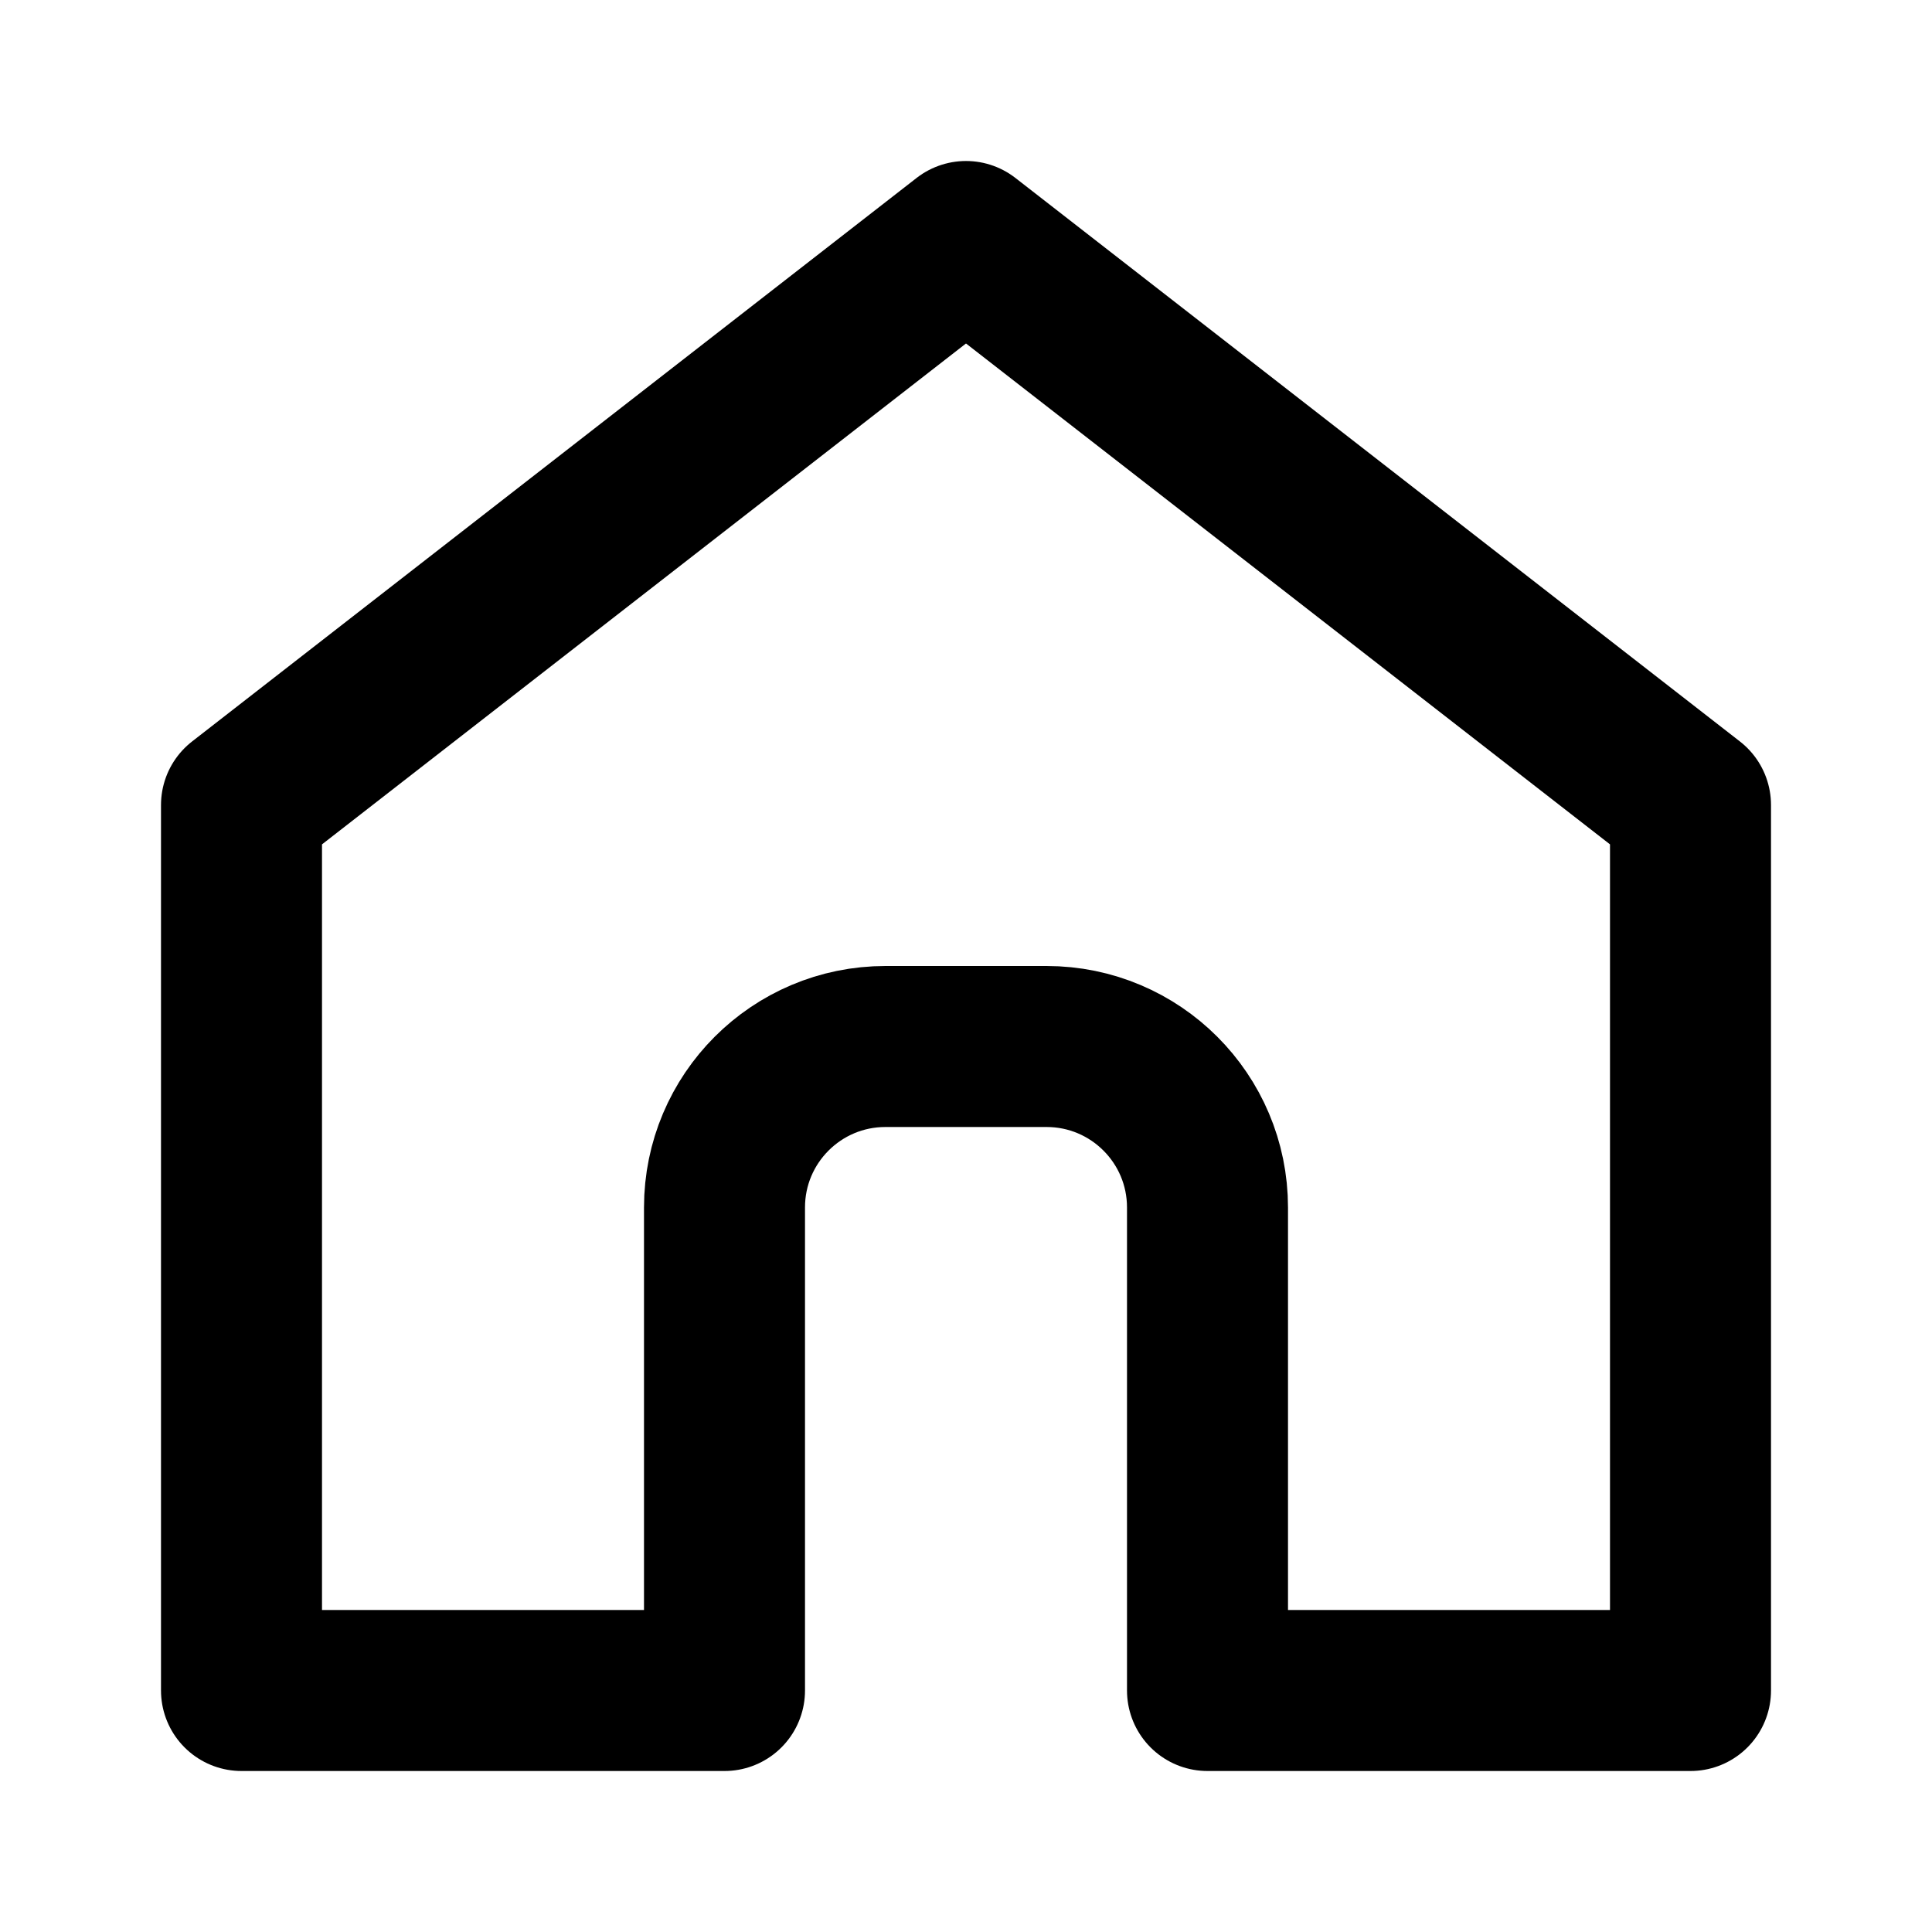
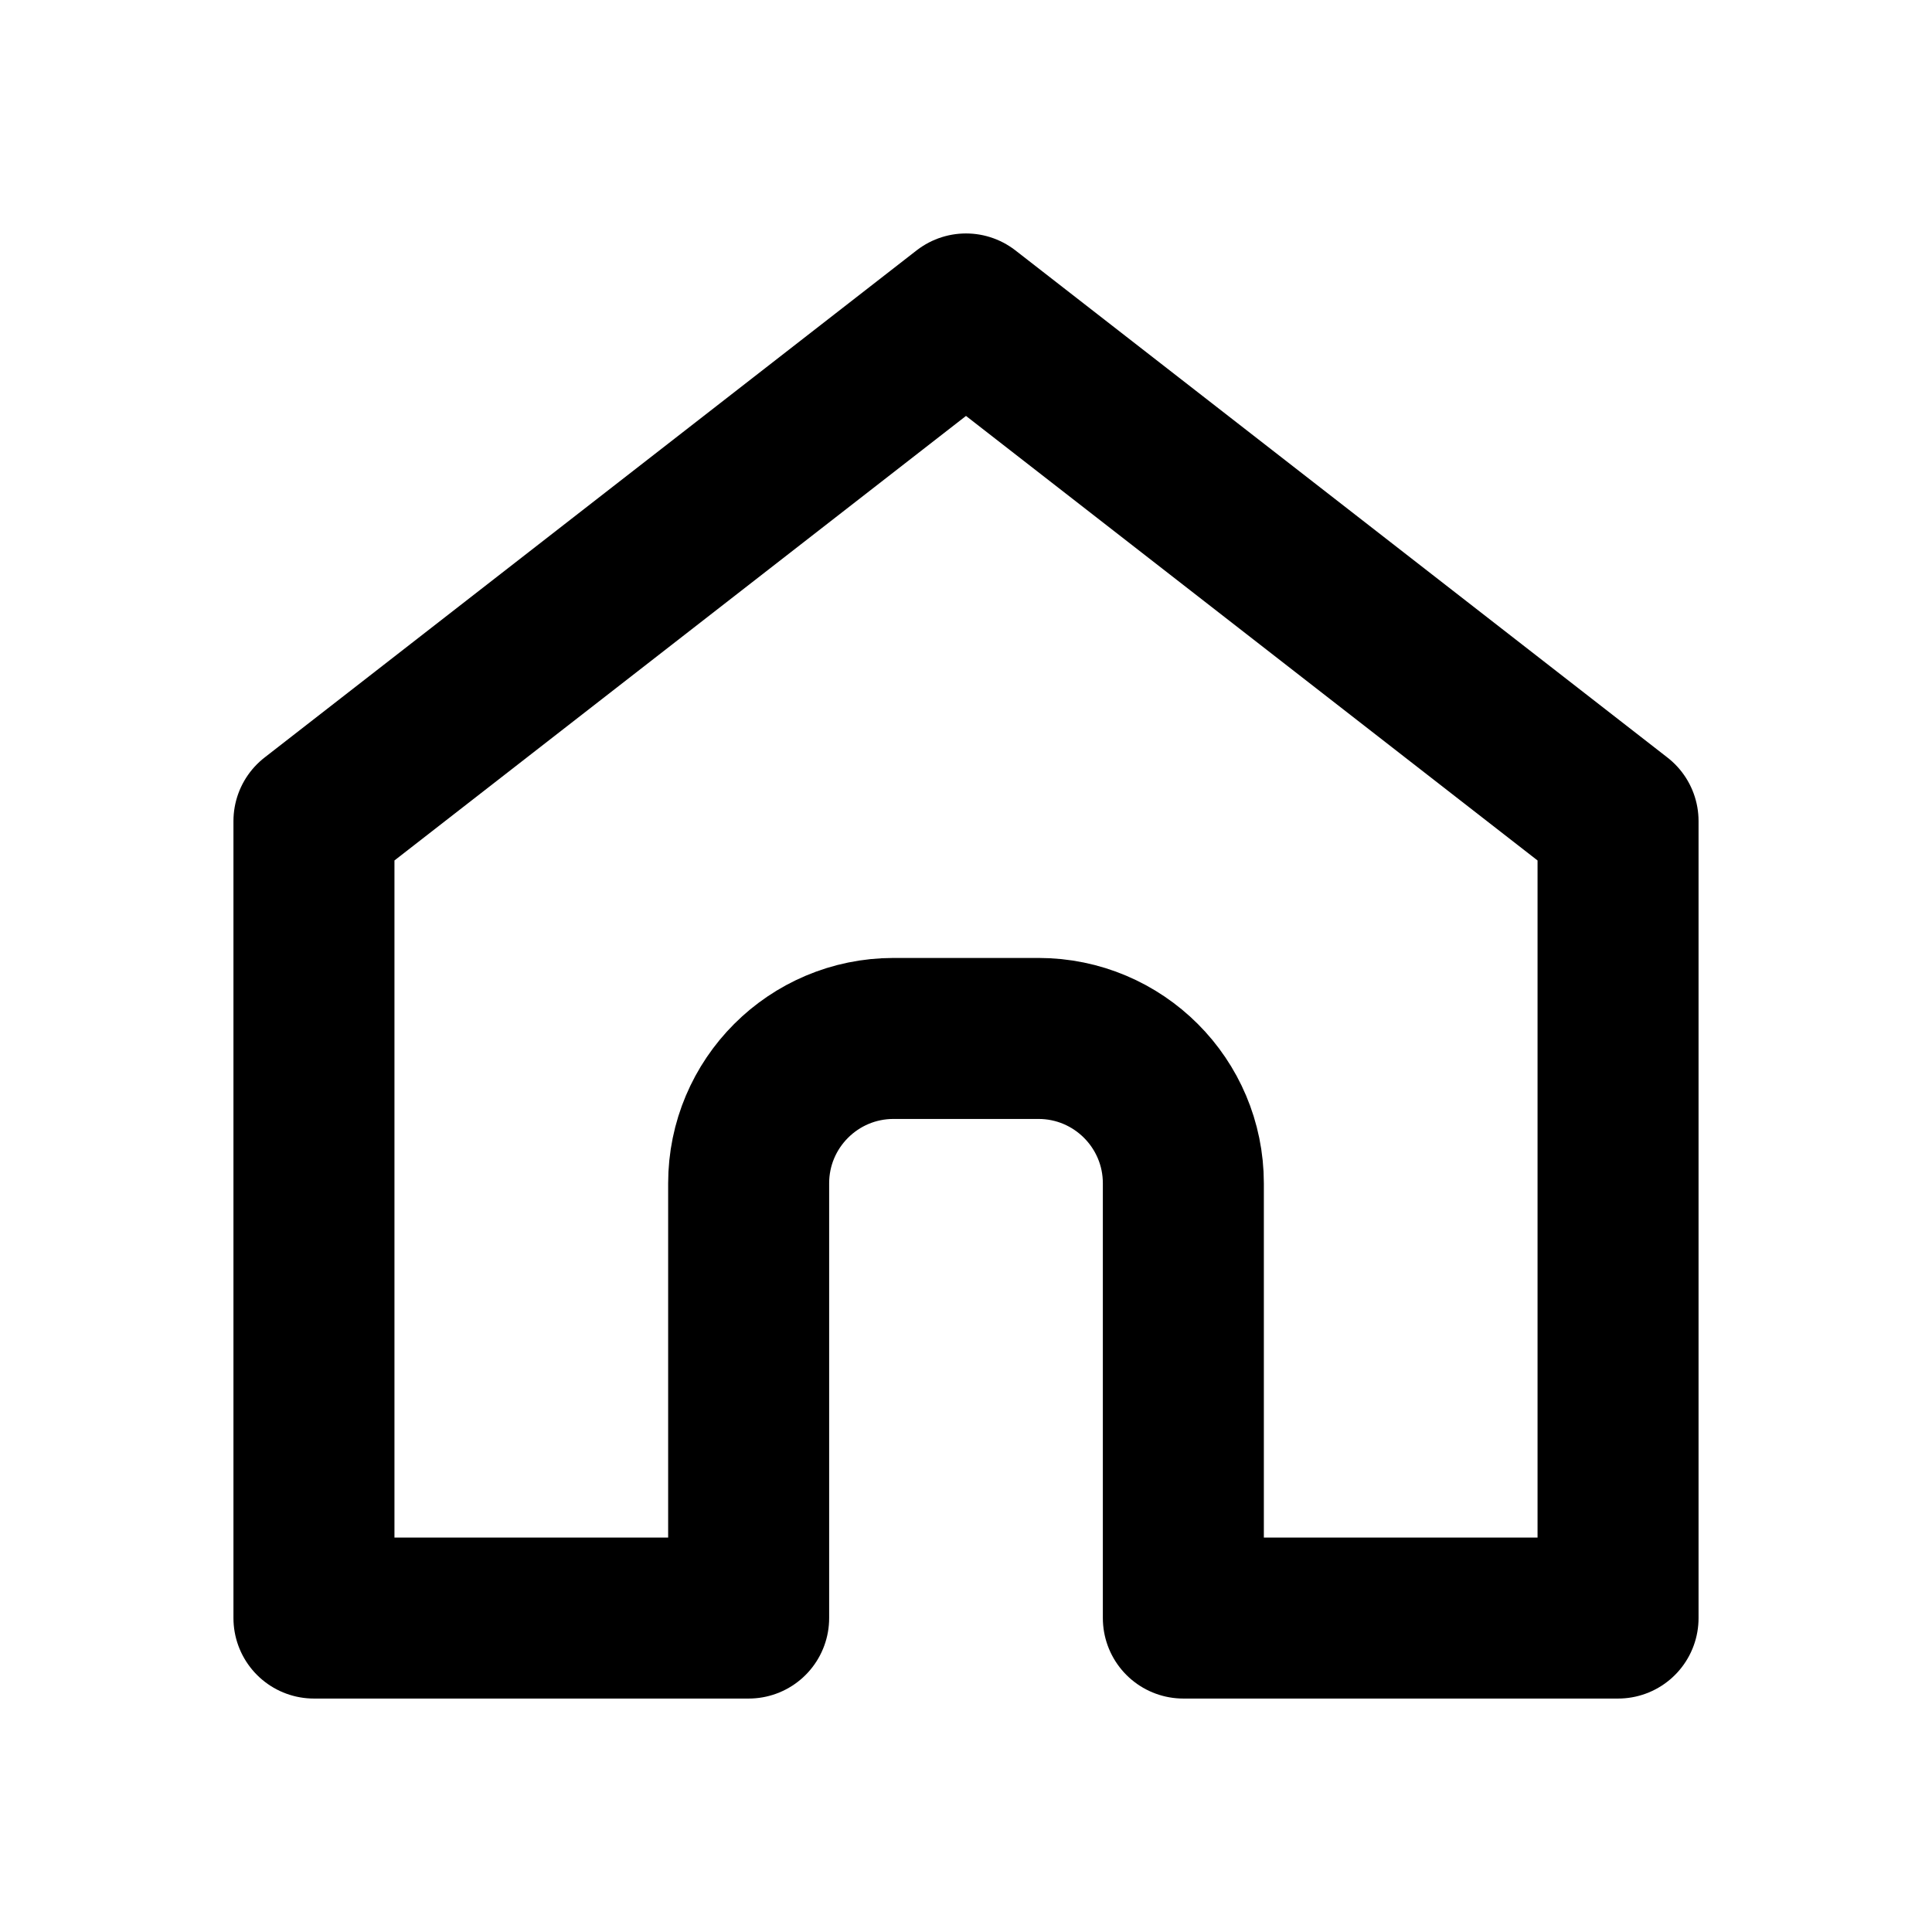
- <svg xmlns="http://www.w3.org/2000/svg" viewBox="0 0 24 24" width="24" height="24" stroke-width="2" stroke="currentColor" fill="none" stroke-linecap="round" stroke-linejoin="round">
-   <path d="m 12,3 -9,7 v 11 c 1.954,0 3.847,0 6,0 v -6 c 0,-1.105 0.895,-2 2,-2 h 2 c 1.105,0 2,0.895 2,2 v 6 c 2,0 4,0 6,0 V 10 Z" />
+ <svg xmlns="http://www.w3.org/2000/svg" class="icon icon-tabler" viewBox="0 0 24 24" width="24" height="24" stroke-width="2" stroke="currentColor" fill="none" stroke-linecap="round" stroke-linejoin="round">
+   <path d="M 12,3.9 3.9,10.2 v 9.9 c 1.759,0 3.462,0 5.4,0 v -5.4 c 0,-0.994 0.806,-1.8 1.8,-1.8 h 1.8 c 0.994,0 1.8,0.806 1.8,1.8 v 5.4 c 1.8,0 3.6,0 5.4,0 v -9.9 z" />
</svg>
